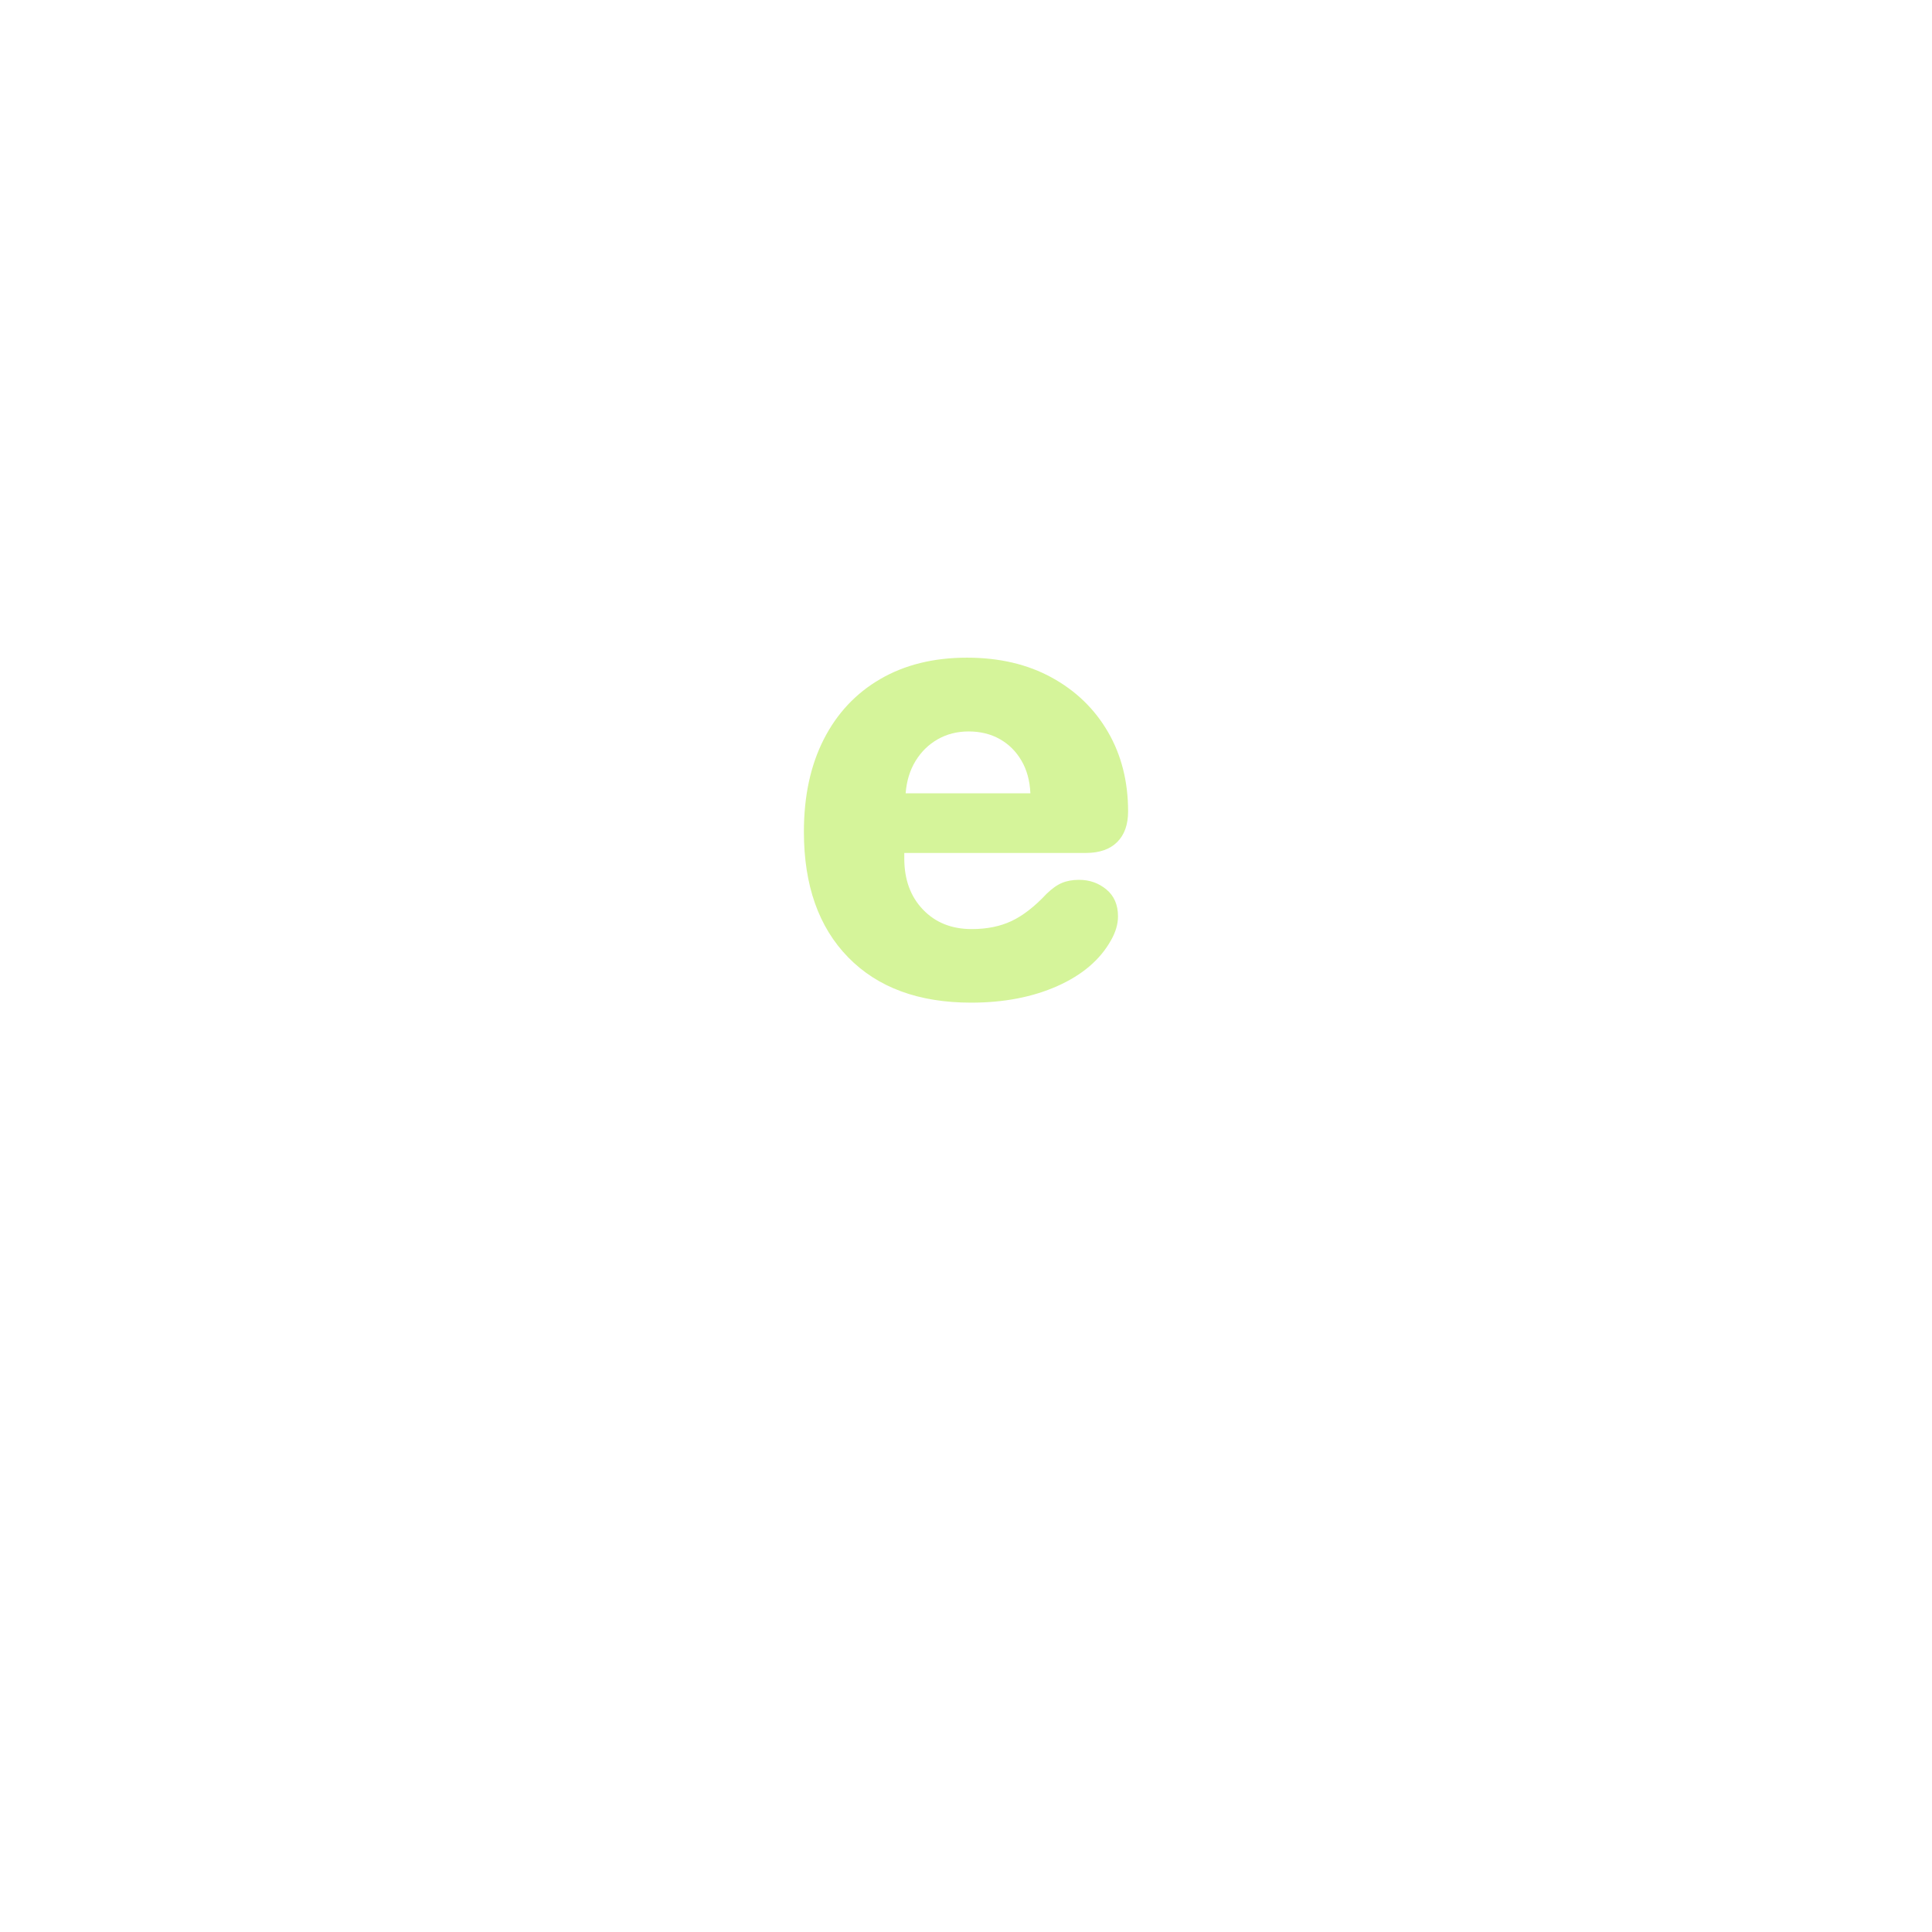
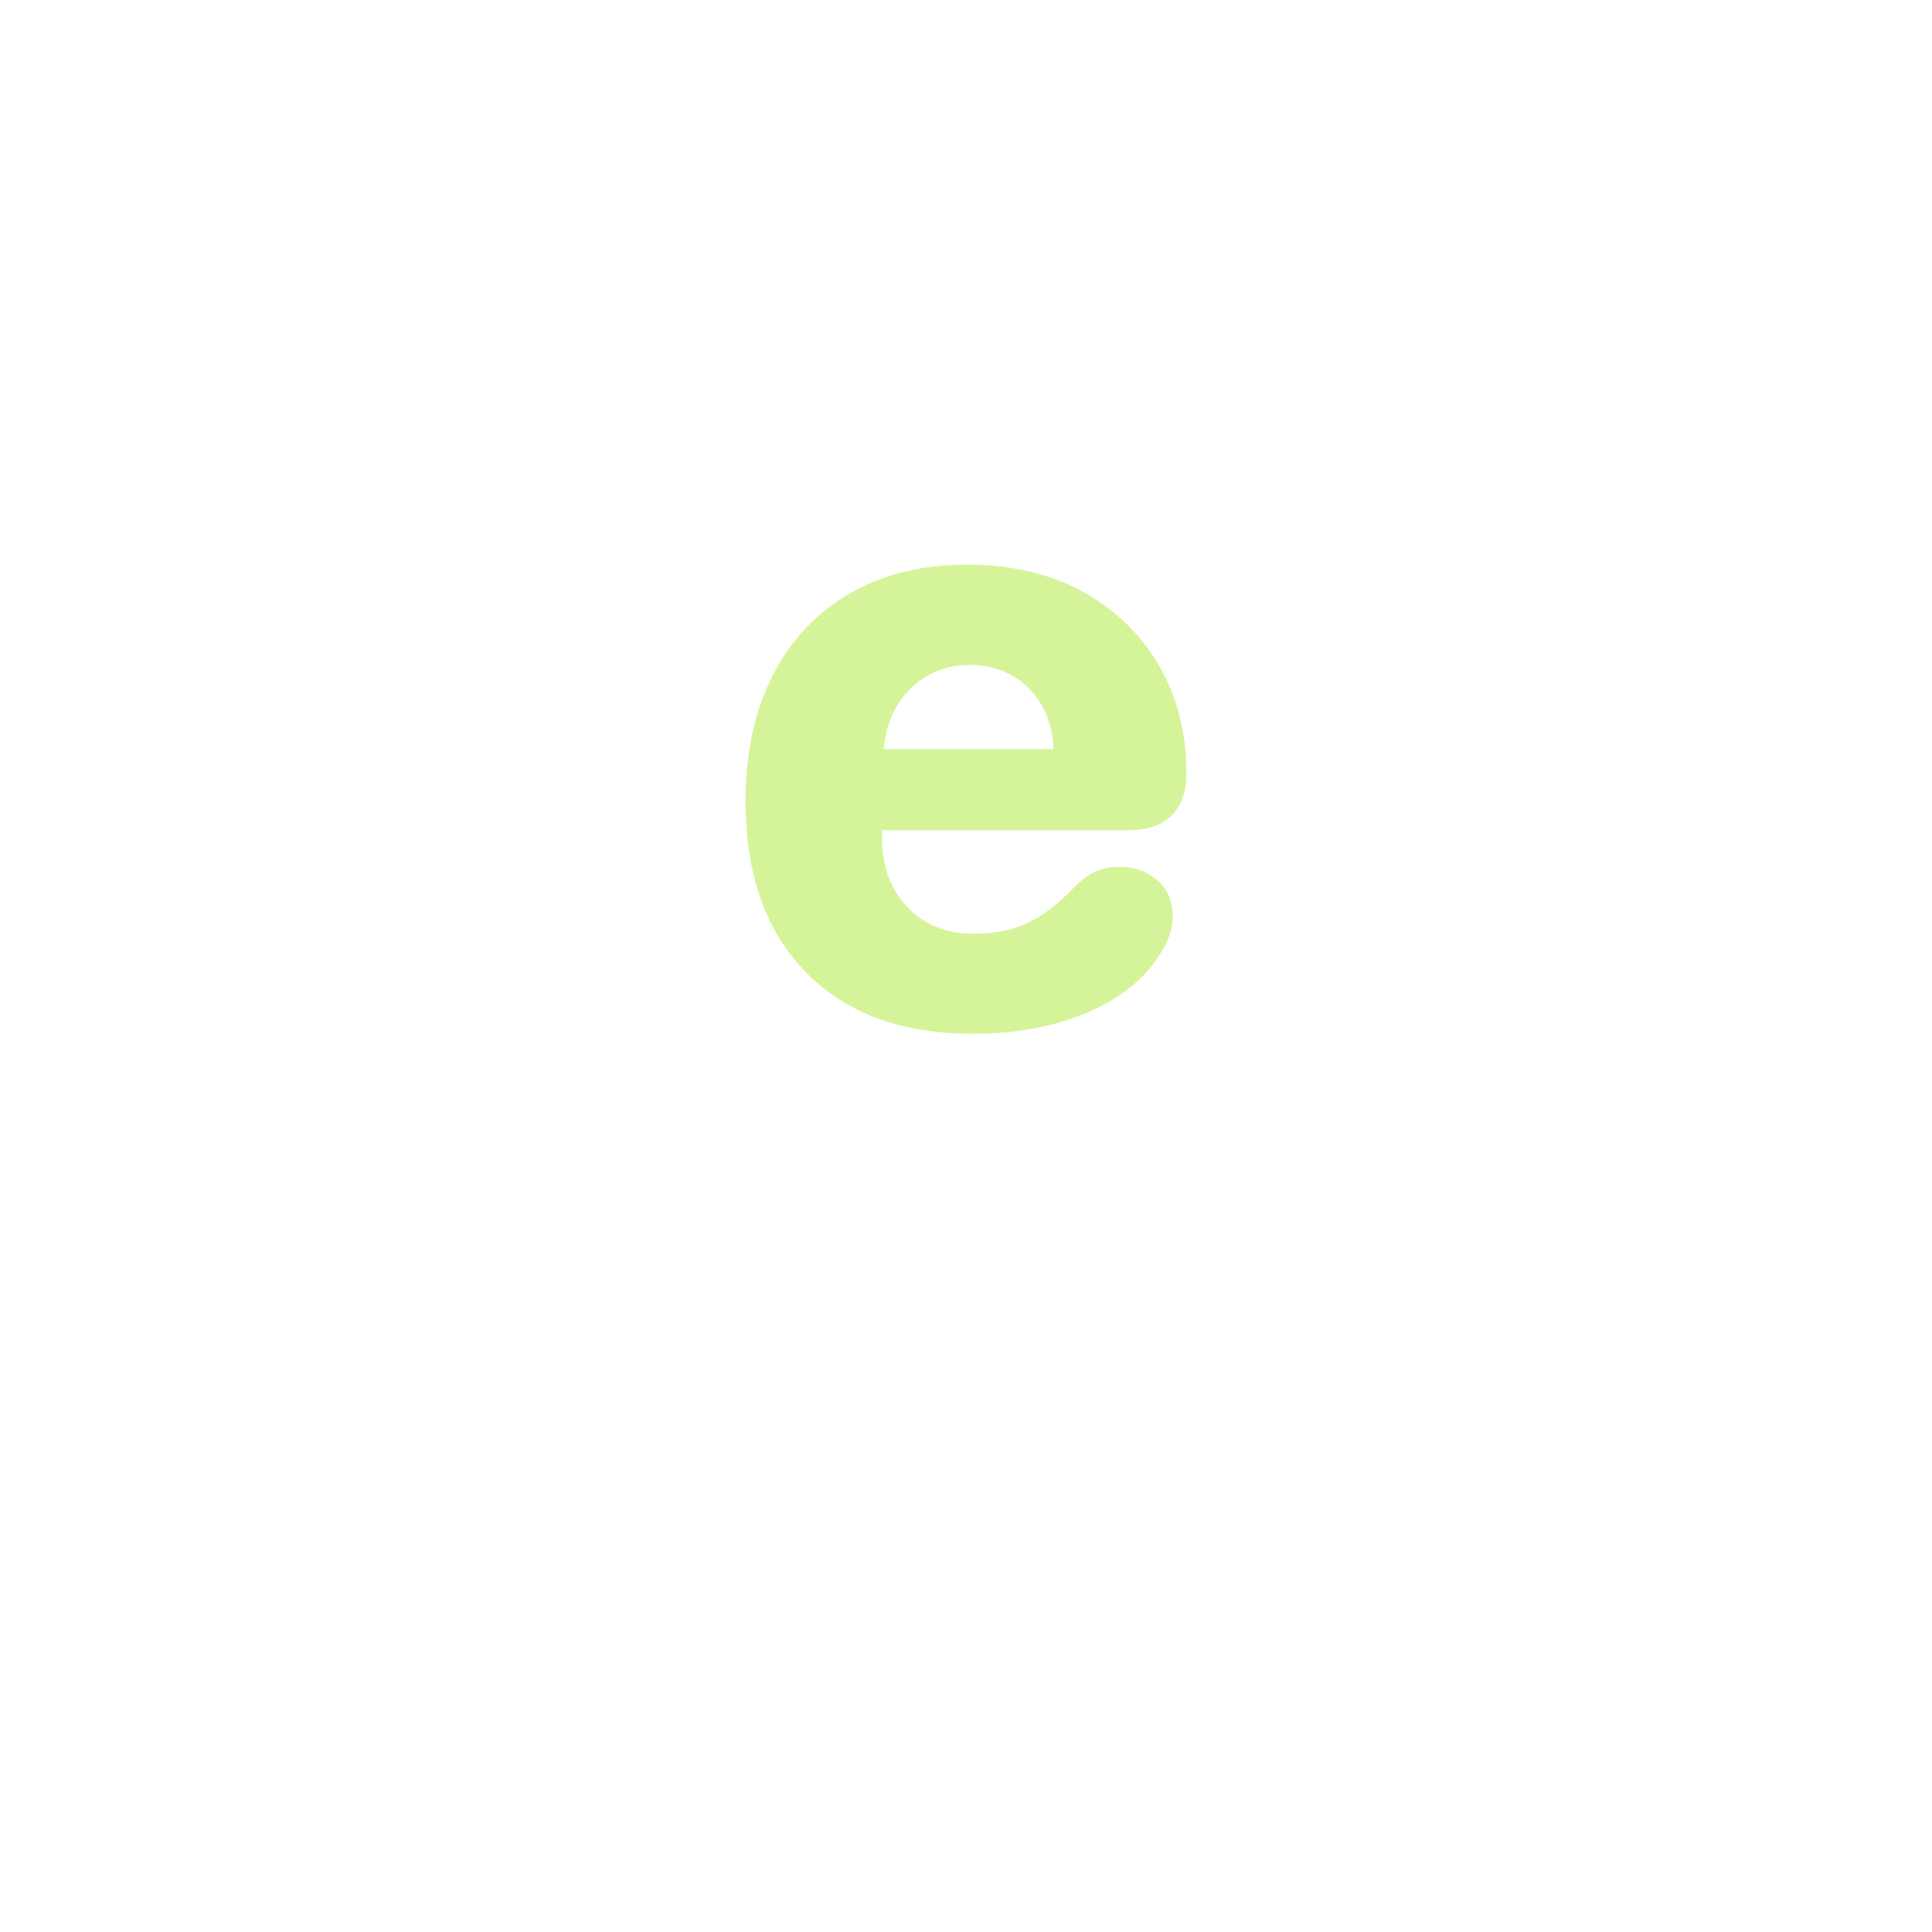
<svg xmlns="http://www.w3.org/2000/svg" viewBox="0 0 1024 1024" width="1024" height="1024">
-   <g fill="#D5F49A">
-     <path transform="translate(417.56,527.3985) scale(0.16113,-0.16113)" d="M602.901 -25Q344.2 -25 198.55 124.05Q52.9 273.1 52.9 537Q52.9 712.901 118.25 841.201Q183.6 969.501 304.45 1039.651Q425.301 1109.801 589.301 1109.801Q748.901 1109.801 868.052 1044.451Q987.202 979.101 1053.252 865.201Q1119.302 751.301 1119.302 604.101Q1119.302 538.9 1083.302 503.15Q1047.302 467.4 979.902 467.4H383.102Q383.102 462.5 383.102 458.3Q383.102 454.1 383.102 449.2Q383.102 345.401 444.502 281.201Q505.902 217.001 605.001 217.001Q679.801 217.001 735.951 243.501Q792.101 270.001 851 332.801Q877.601 358.801 901.851 368.901Q926.101 379.001 958.001 379.001Q1009.802 379.001 1047.952 347.301Q1086.102 315.6 1086.102 258.9Q1086.102 220.7 1063.302 180.6Q1009.802 84.4 886.952 29.7Q764.101 -25 602.901 -25ZM387.603 663.601H797.9Q795.2 725.6 768.45 771.25Q741.7 816.9 697.15 842Q652.601 867.099 594.701 867.099Q538.202 867.099 493.052 841.299Q447.902 815.5 420.052 769.85Q392.203 724.2 387.603 663.601Z" />
+   <g transform="translate(512 512) scale(1.36) translate(-512 -505)">
+     <g fill="#D5F49A">
+       <path transform="translate(417.56,527.3985) scale(0.16113,-0.16113)" d="M602.901 -25Q344.2 -25 198.55 124.05Q52.9 273.1 52.9 537Q52.9 712.901 118.25 841.201Q183.6 969.501 304.45 1039.651Q425.301 1109.801 589.301 1109.801Q748.901 1109.801 868.052 1044.451Q987.202 979.101 1053.252 865.201Q1119.302 751.301 1119.302 604.101Q1119.302 538.9 1083.302 503.15Q1047.302 467.4 979.902 467.4H383.102Q383.102 462.5 383.102 458.3Q383.102 454.1 383.102 449.2Q383.102 345.401 444.502 281.201Q505.902 217.001 605.001 217.001Q679.801 217.001 735.951 243.501Q792.101 270.001 851 332.801Q877.601 358.801 901.851 368.901Q926.101 379.001 958.001 379.001Q1009.802 379.001 1047.952 347.301Q1086.102 315.6 1086.102 258.9Q1086.102 220.7 1063.302 180.6Q1009.802 84.4 886.952 29.7Q764.101 -25 602.901 -25ZM387.603 663.601H797.9Q795.2 725.6 768.45 771.25Q741.7 816.9 697.15 842Q652.601 867.099 594.701 867.099Q538.202 867.099 493.052 841.299Q447.902 815.5 420.052 769.85Q392.203 724.2 387.603 663.601Z" />
+     </g>
  </g>
</svg>
